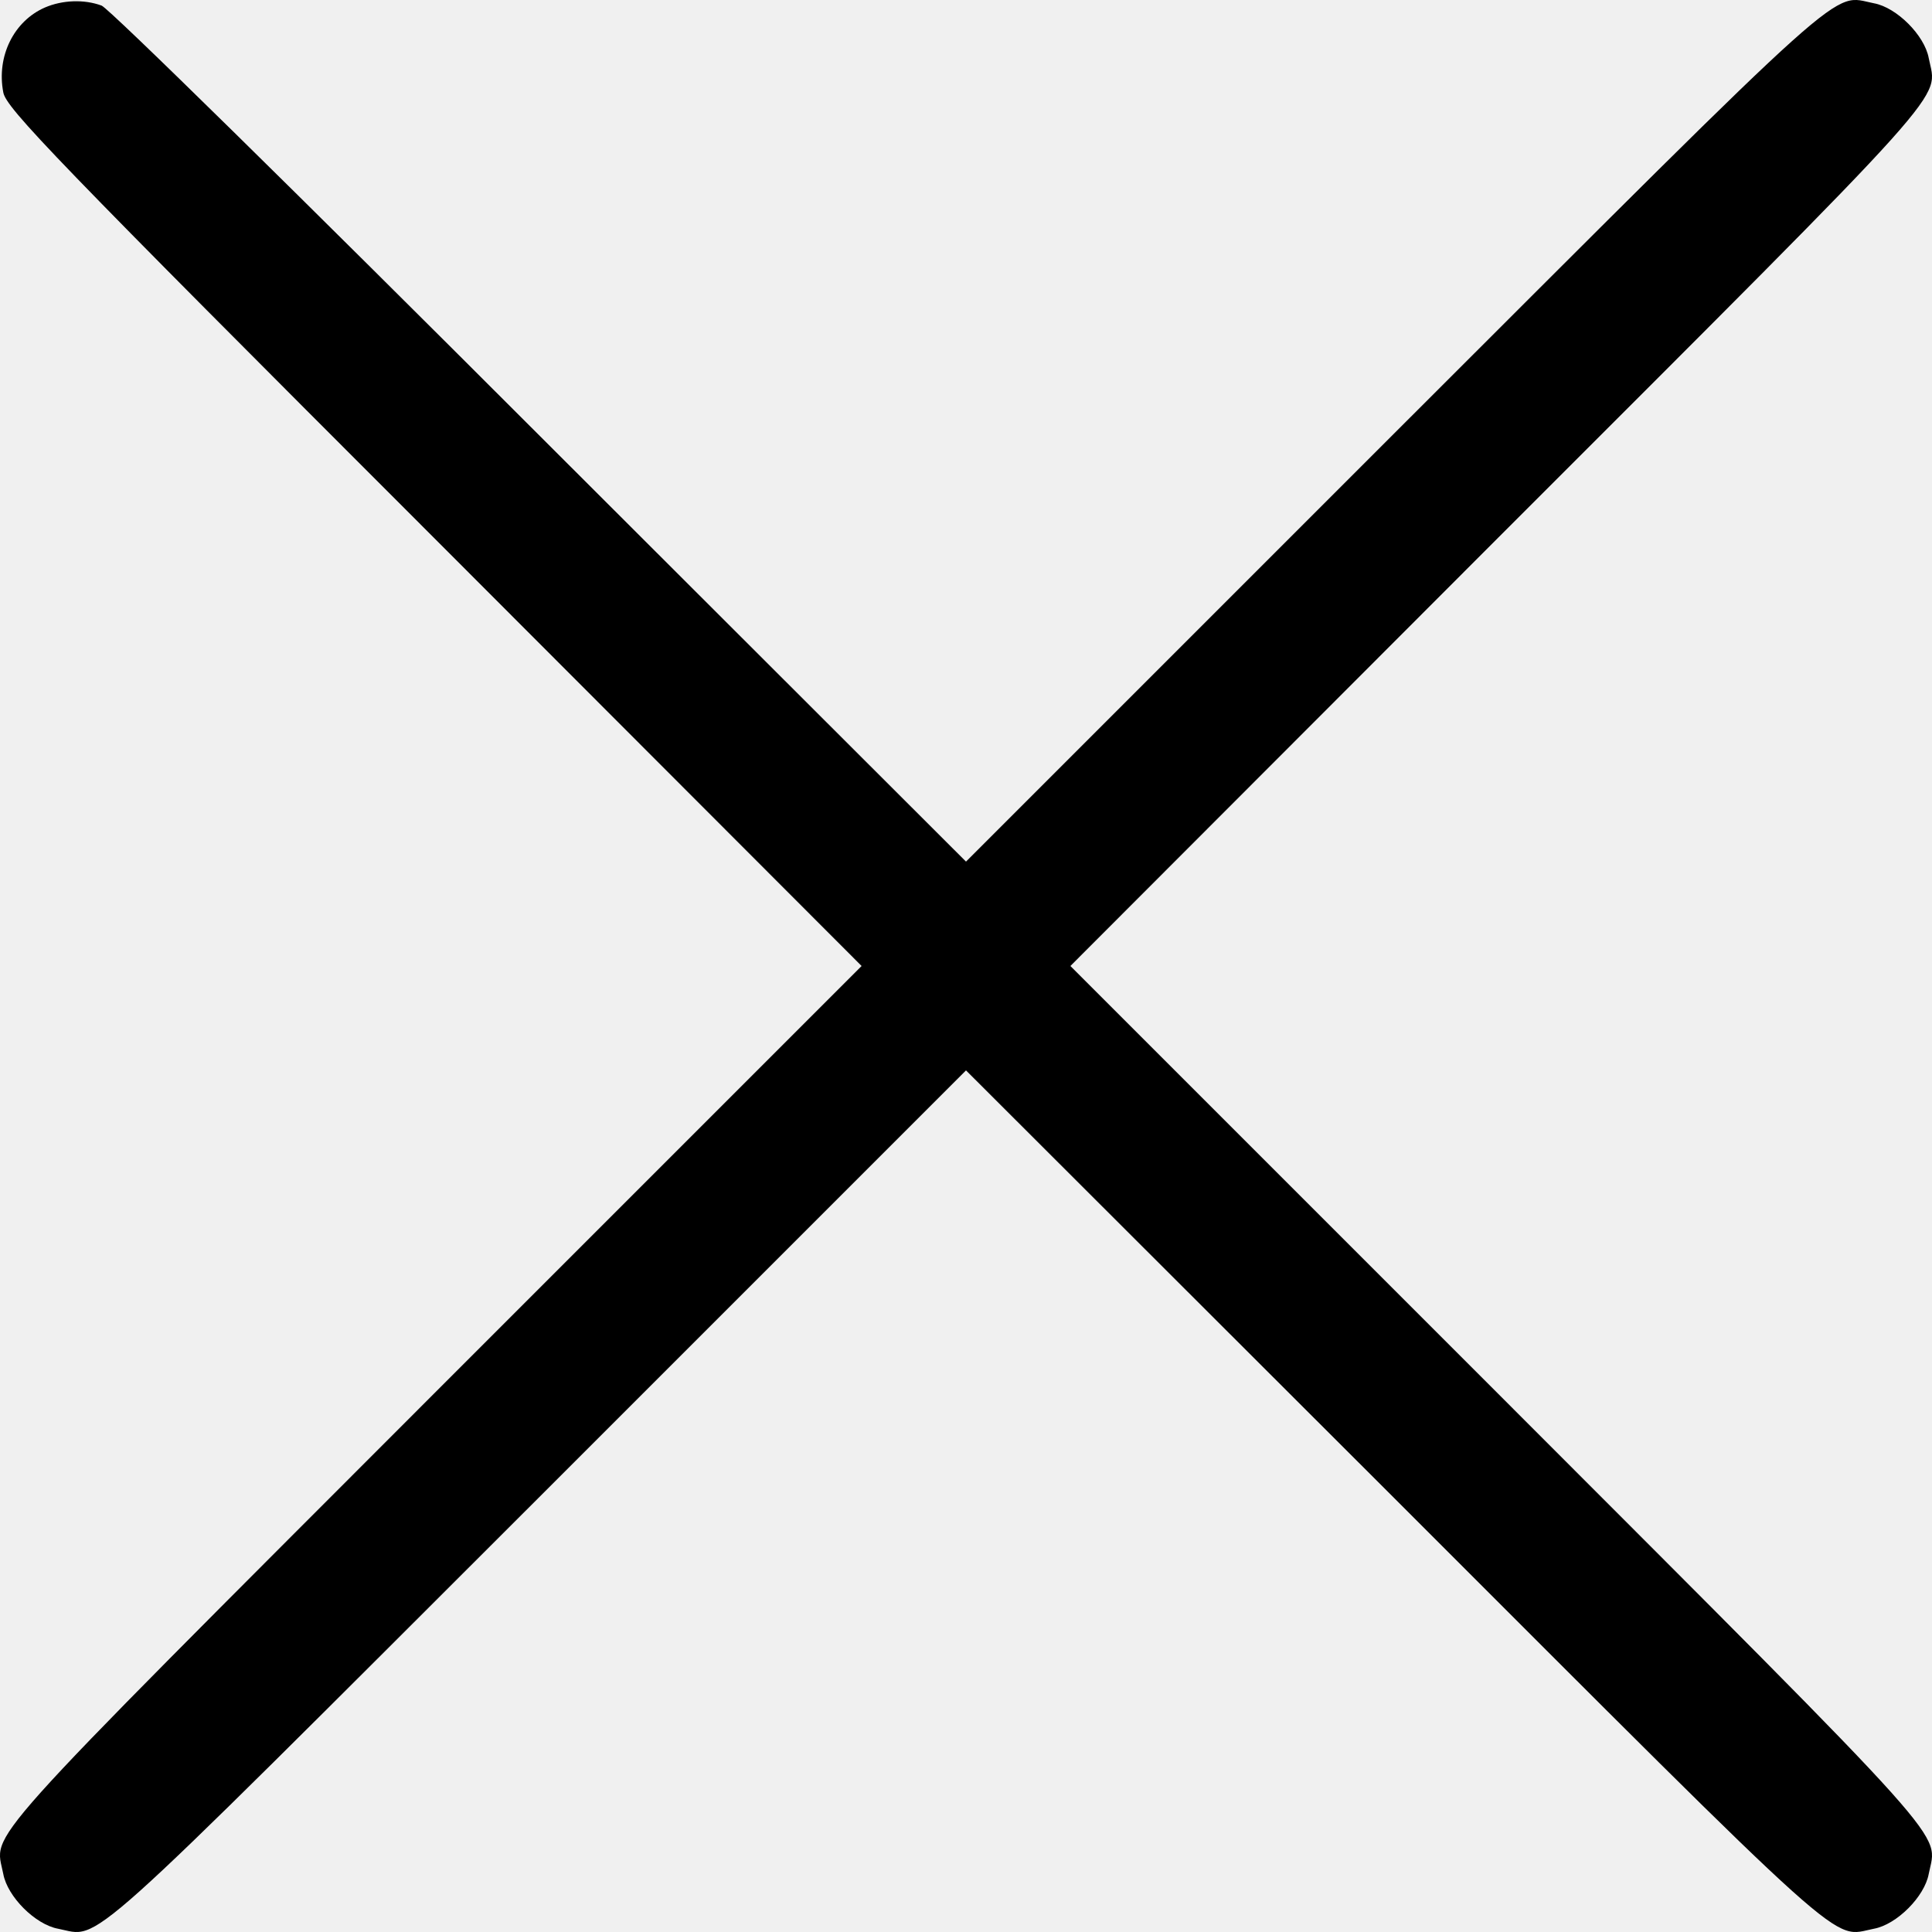
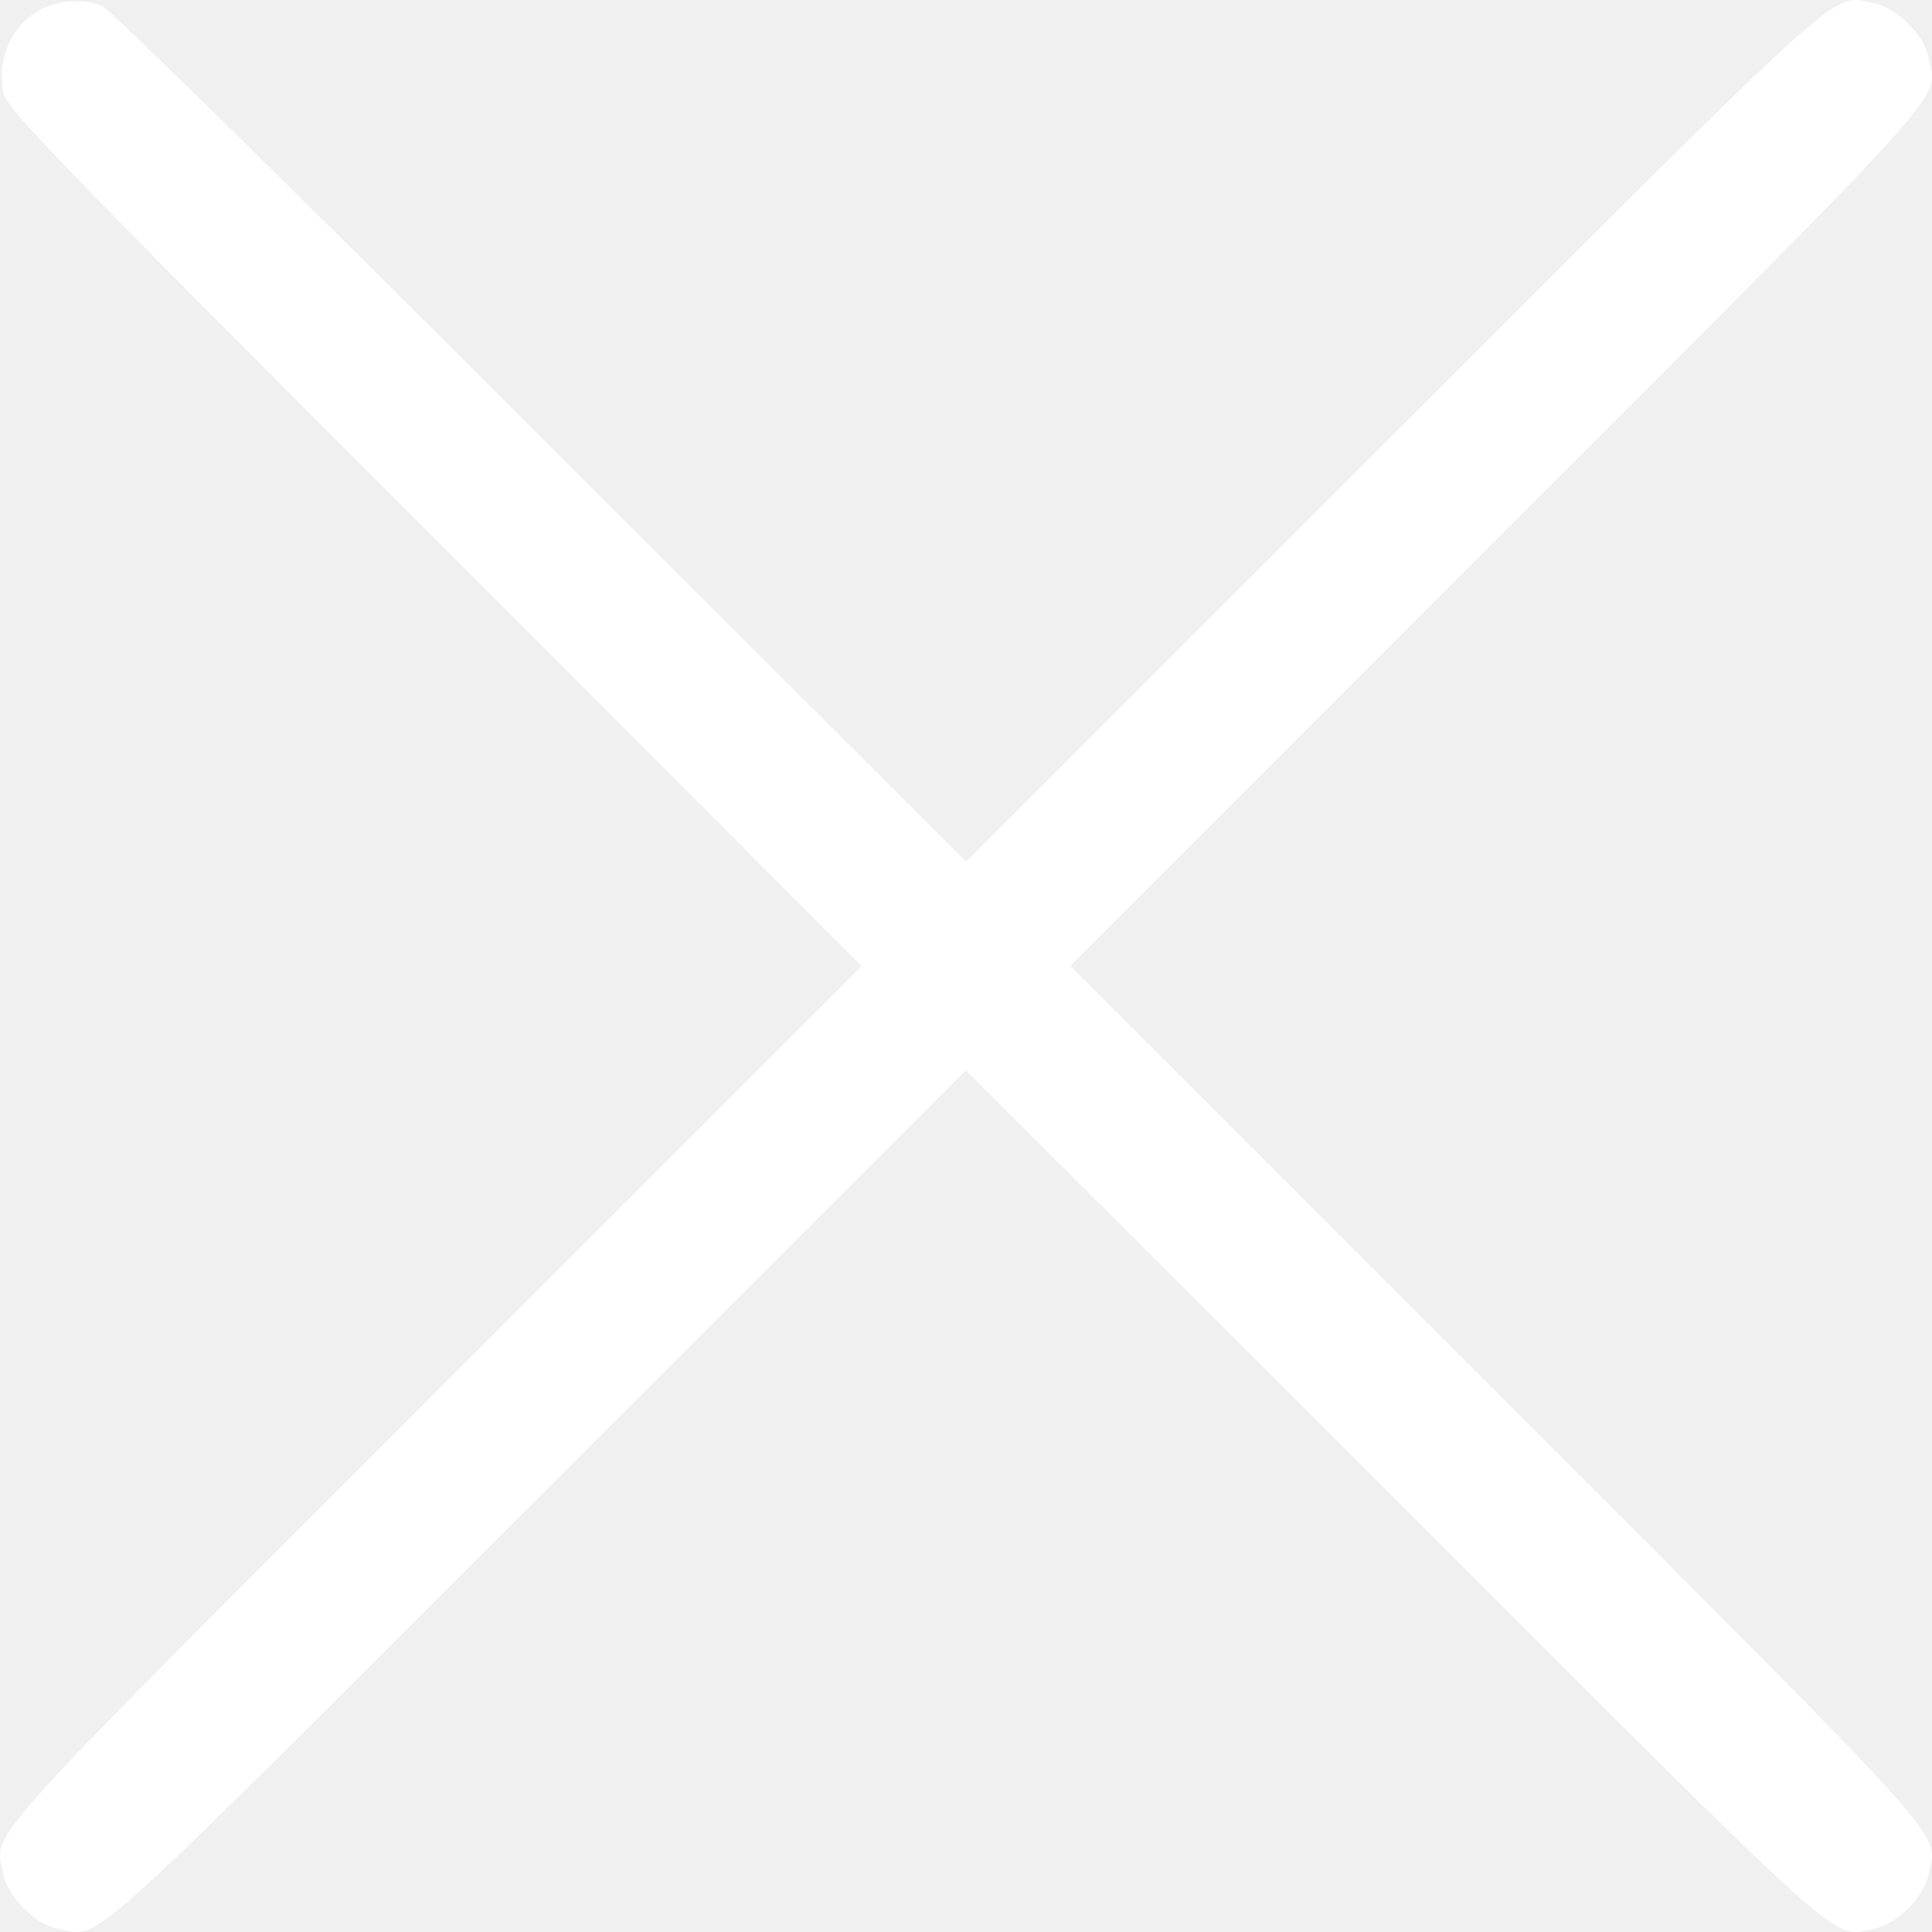
<svg xmlns="http://www.w3.org/2000/svg" width="30" height="30" viewBox="0 0 30 30" fill="none">
-   <path d="M0.699 0.116C0.217 0.325 -0.057 0.872 0.051 1.434C0.094 1.679 0.836 2.45 6.737 8.35L13.379 15L6.737 21.642C-0.482 28.868 -0.079 28.422 0.051 29.099C0.116 29.452 0.548 29.884 0.901 29.949C1.578 30.079 1.132 30.482 8.358 23.263L15 16.621L21.65 23.263C28.868 30.482 28.422 30.079 29.099 29.949C29.452 29.884 29.884 29.452 29.949 29.099C30.079 28.422 30.482 28.868 23.263 21.642L16.621 15L23.263 8.35C30.482 1.132 30.079 1.578 29.949 0.901C29.884 0.548 29.452 0.116 29.099 0.051C28.422 -0.079 28.868 -0.482 21.642 6.737L15 13.379L8.386 6.773C4.662 3.048 1.694 0.13 1.578 0.087C1.305 -0.014 0.966 0.001 0.699 0.116Z" fill="black" />
+   <path d="M0.699 0.116C0.217 0.325 -0.057 0.872 0.051 1.434C0.094 1.679 0.836 2.45 6.737 8.35L13.379 15L6.737 21.642C-0.482 28.868 -0.079 28.422 0.051 29.099C0.116 29.452 0.548 29.884 0.901 29.949C1.578 30.079 1.132 30.482 8.358 23.263L15 16.621L21.65 23.263C28.868 30.482 28.422 30.079 29.099 29.949C29.452 29.884 29.884 29.452 29.949 29.099C30.079 28.422 30.482 28.868 23.263 21.642L16.621 15L23.263 8.35C30.482 1.132 30.079 1.578 29.949 0.901C29.884 0.548 29.452 0.116 29.099 0.051C28.422 -0.079 28.868 -0.482 21.642 6.737L15 13.379L8.386 6.773C4.662 3.048 1.694 0.13 1.578 0.087C1.305 -0.014 0.966 0.001 0.699 0.116Z" fill="white" />
</svg>
